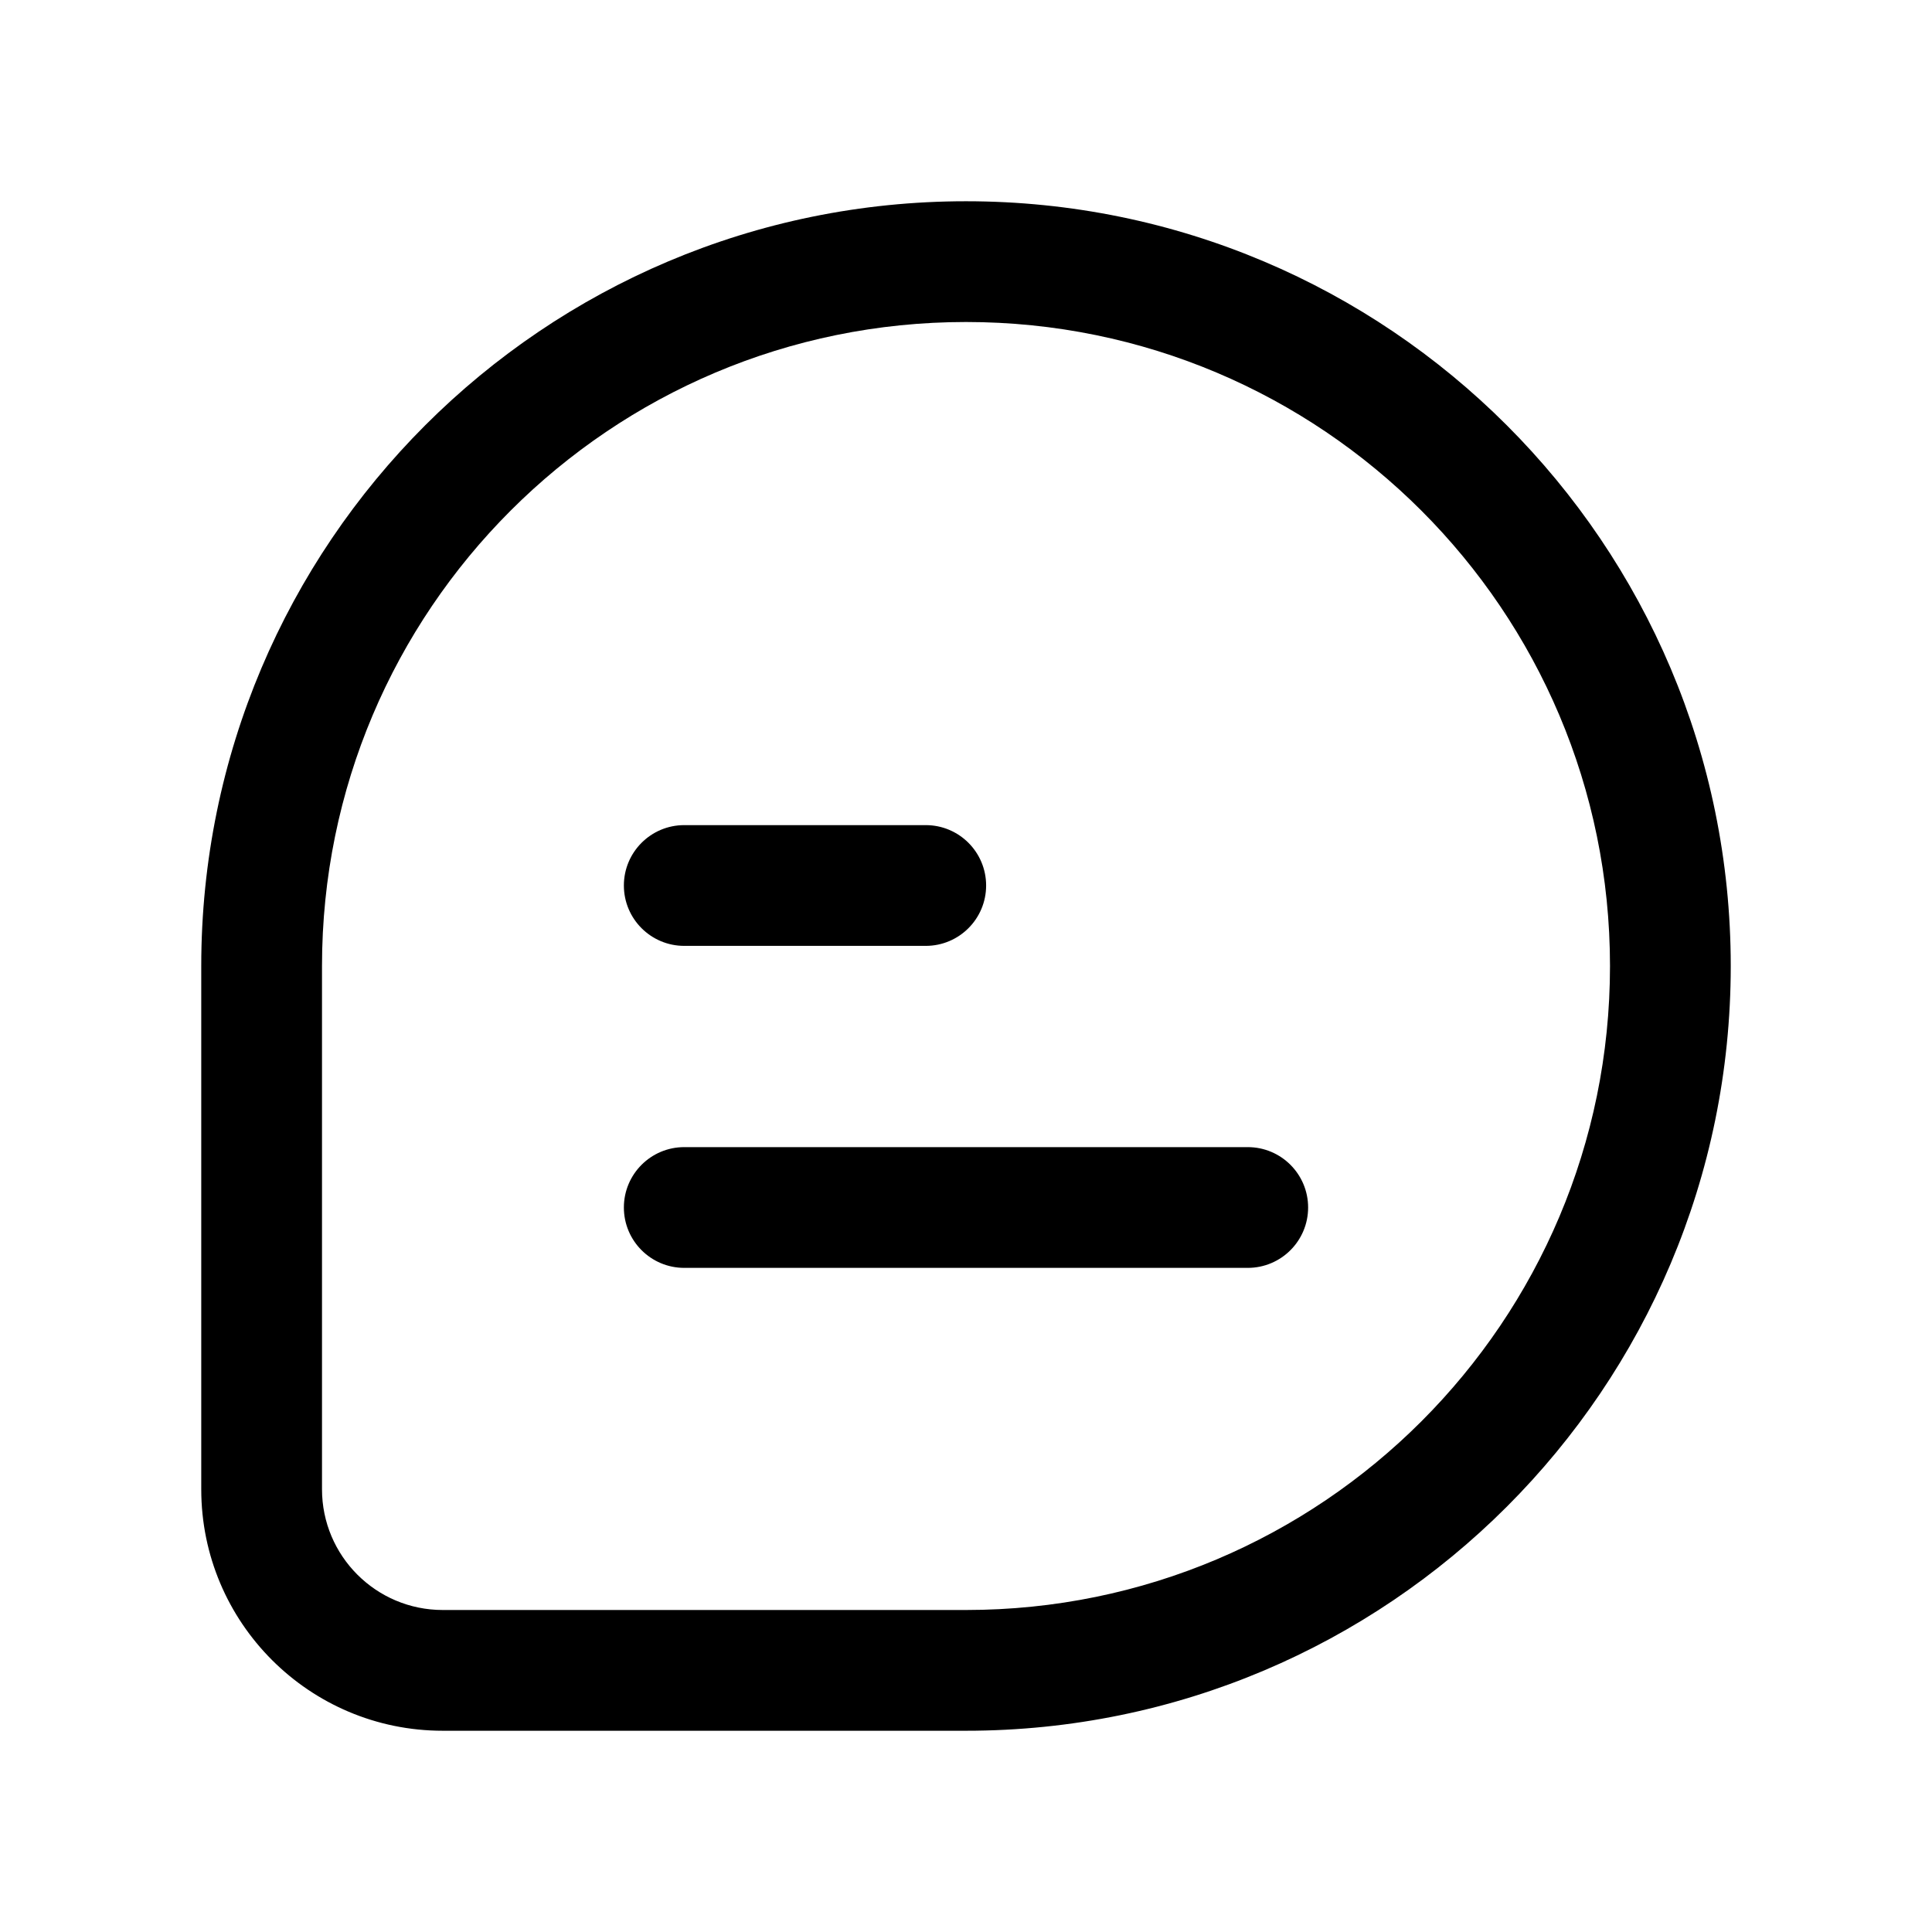
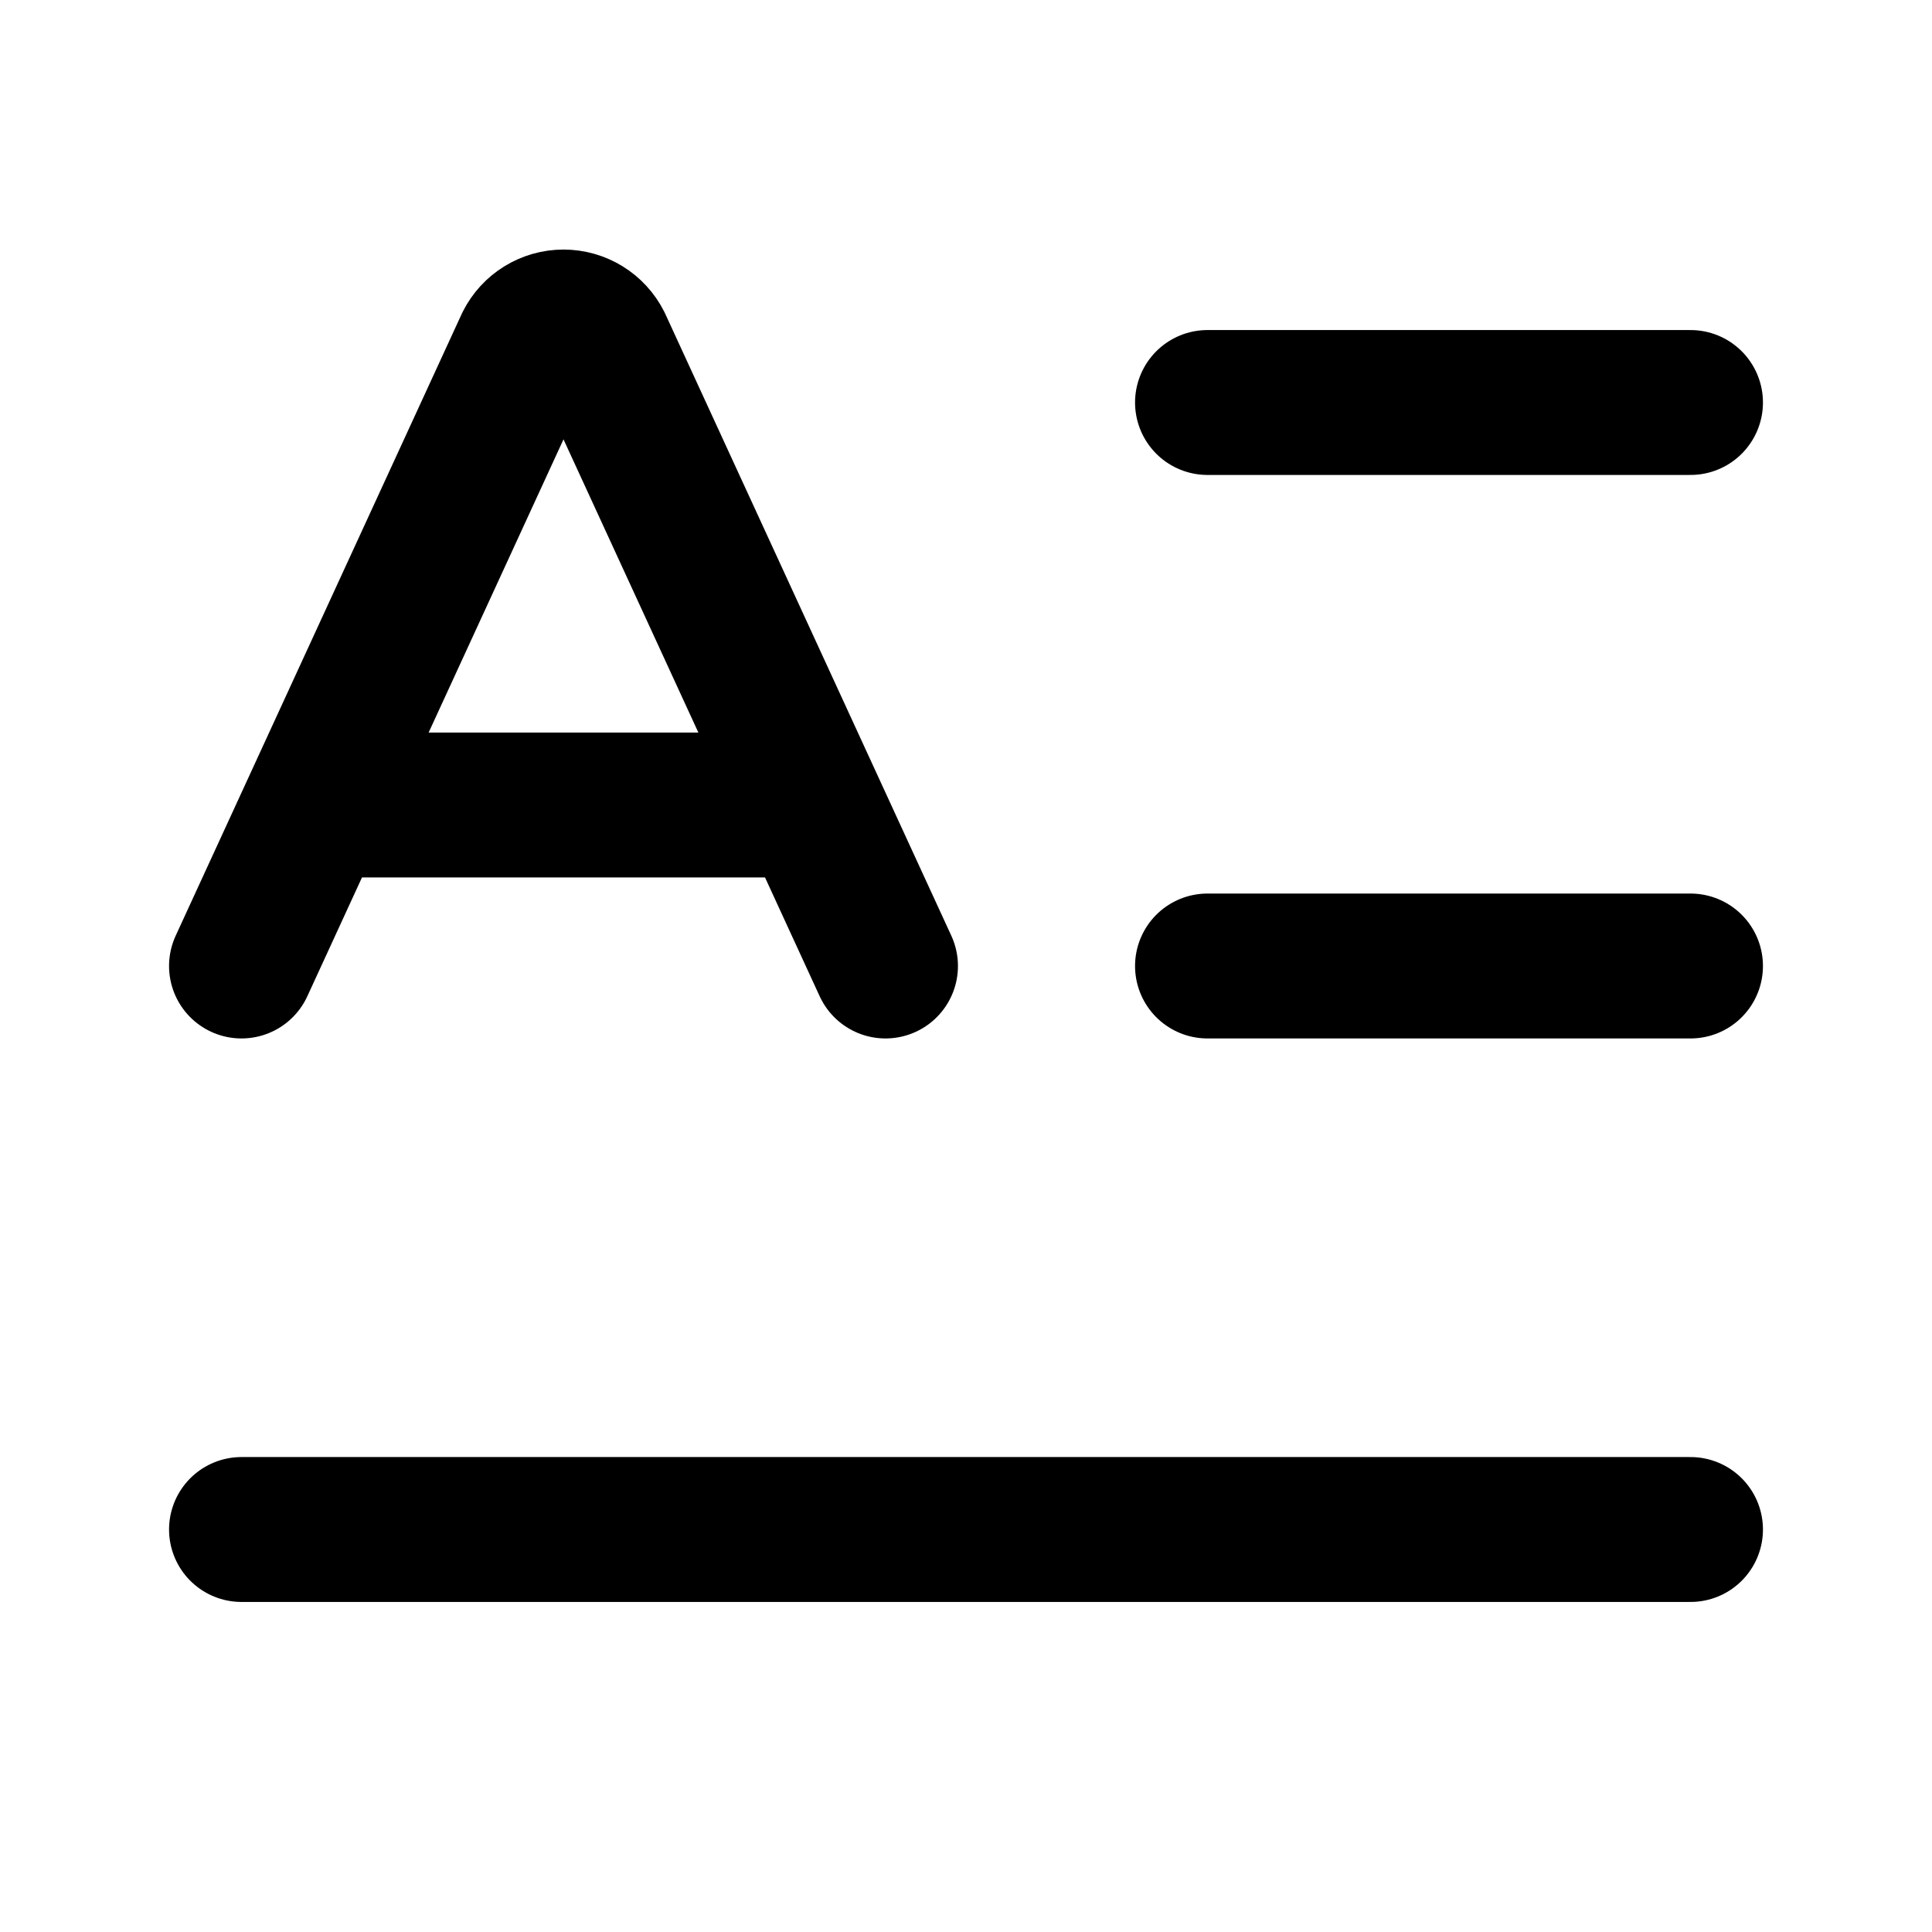
- <svg xmlns="http://www.w3.org/2000/svg" viewBox="0 0 24 24" fill="currentColor" data-slot="icon">
-   <g>
-     <path d="M7.75 11a.75.75 0 0 1 .75-.75h3a.75.75 0 0 1 0 1.5h-3a.75.75 0 0 1-.75-.75Z" />
-     <path d="M7.75 15a.75.75 0 0 1 .75-.75h7a.75.75 0 0 1 0 1.5h-7a.75.75 0 0 1-.75-.75Z" />
-     <path d="M21.5 12a9.5 9.5 0 0 1-9.5 9.5H5.5a3 3 0 0 1-3-3V12a9.5 9.5 0 1 1 19 0ZM20 12a8 8 0 1 0-16 0v6.5A1.5 1.5 0 0 0 5.5 20H12a8 8 0 0 0 8-8Z" />
-   </g>
+ <svg xmlns="http://www.w3.org/2000/svg" viewBox="0 0 24 24" fill="none" data-slot="icon">
+   <path stroke="currentColor" stroke-linecap="round" stroke-linejoin="round" stroke-width="1.8" d="M15 5h6m-6 7h6M3 19h18M3 12l3.553-7.724a.5.5 0 0 1 .894 0L11 12m-7.08-2h6.16" />
</svg>
